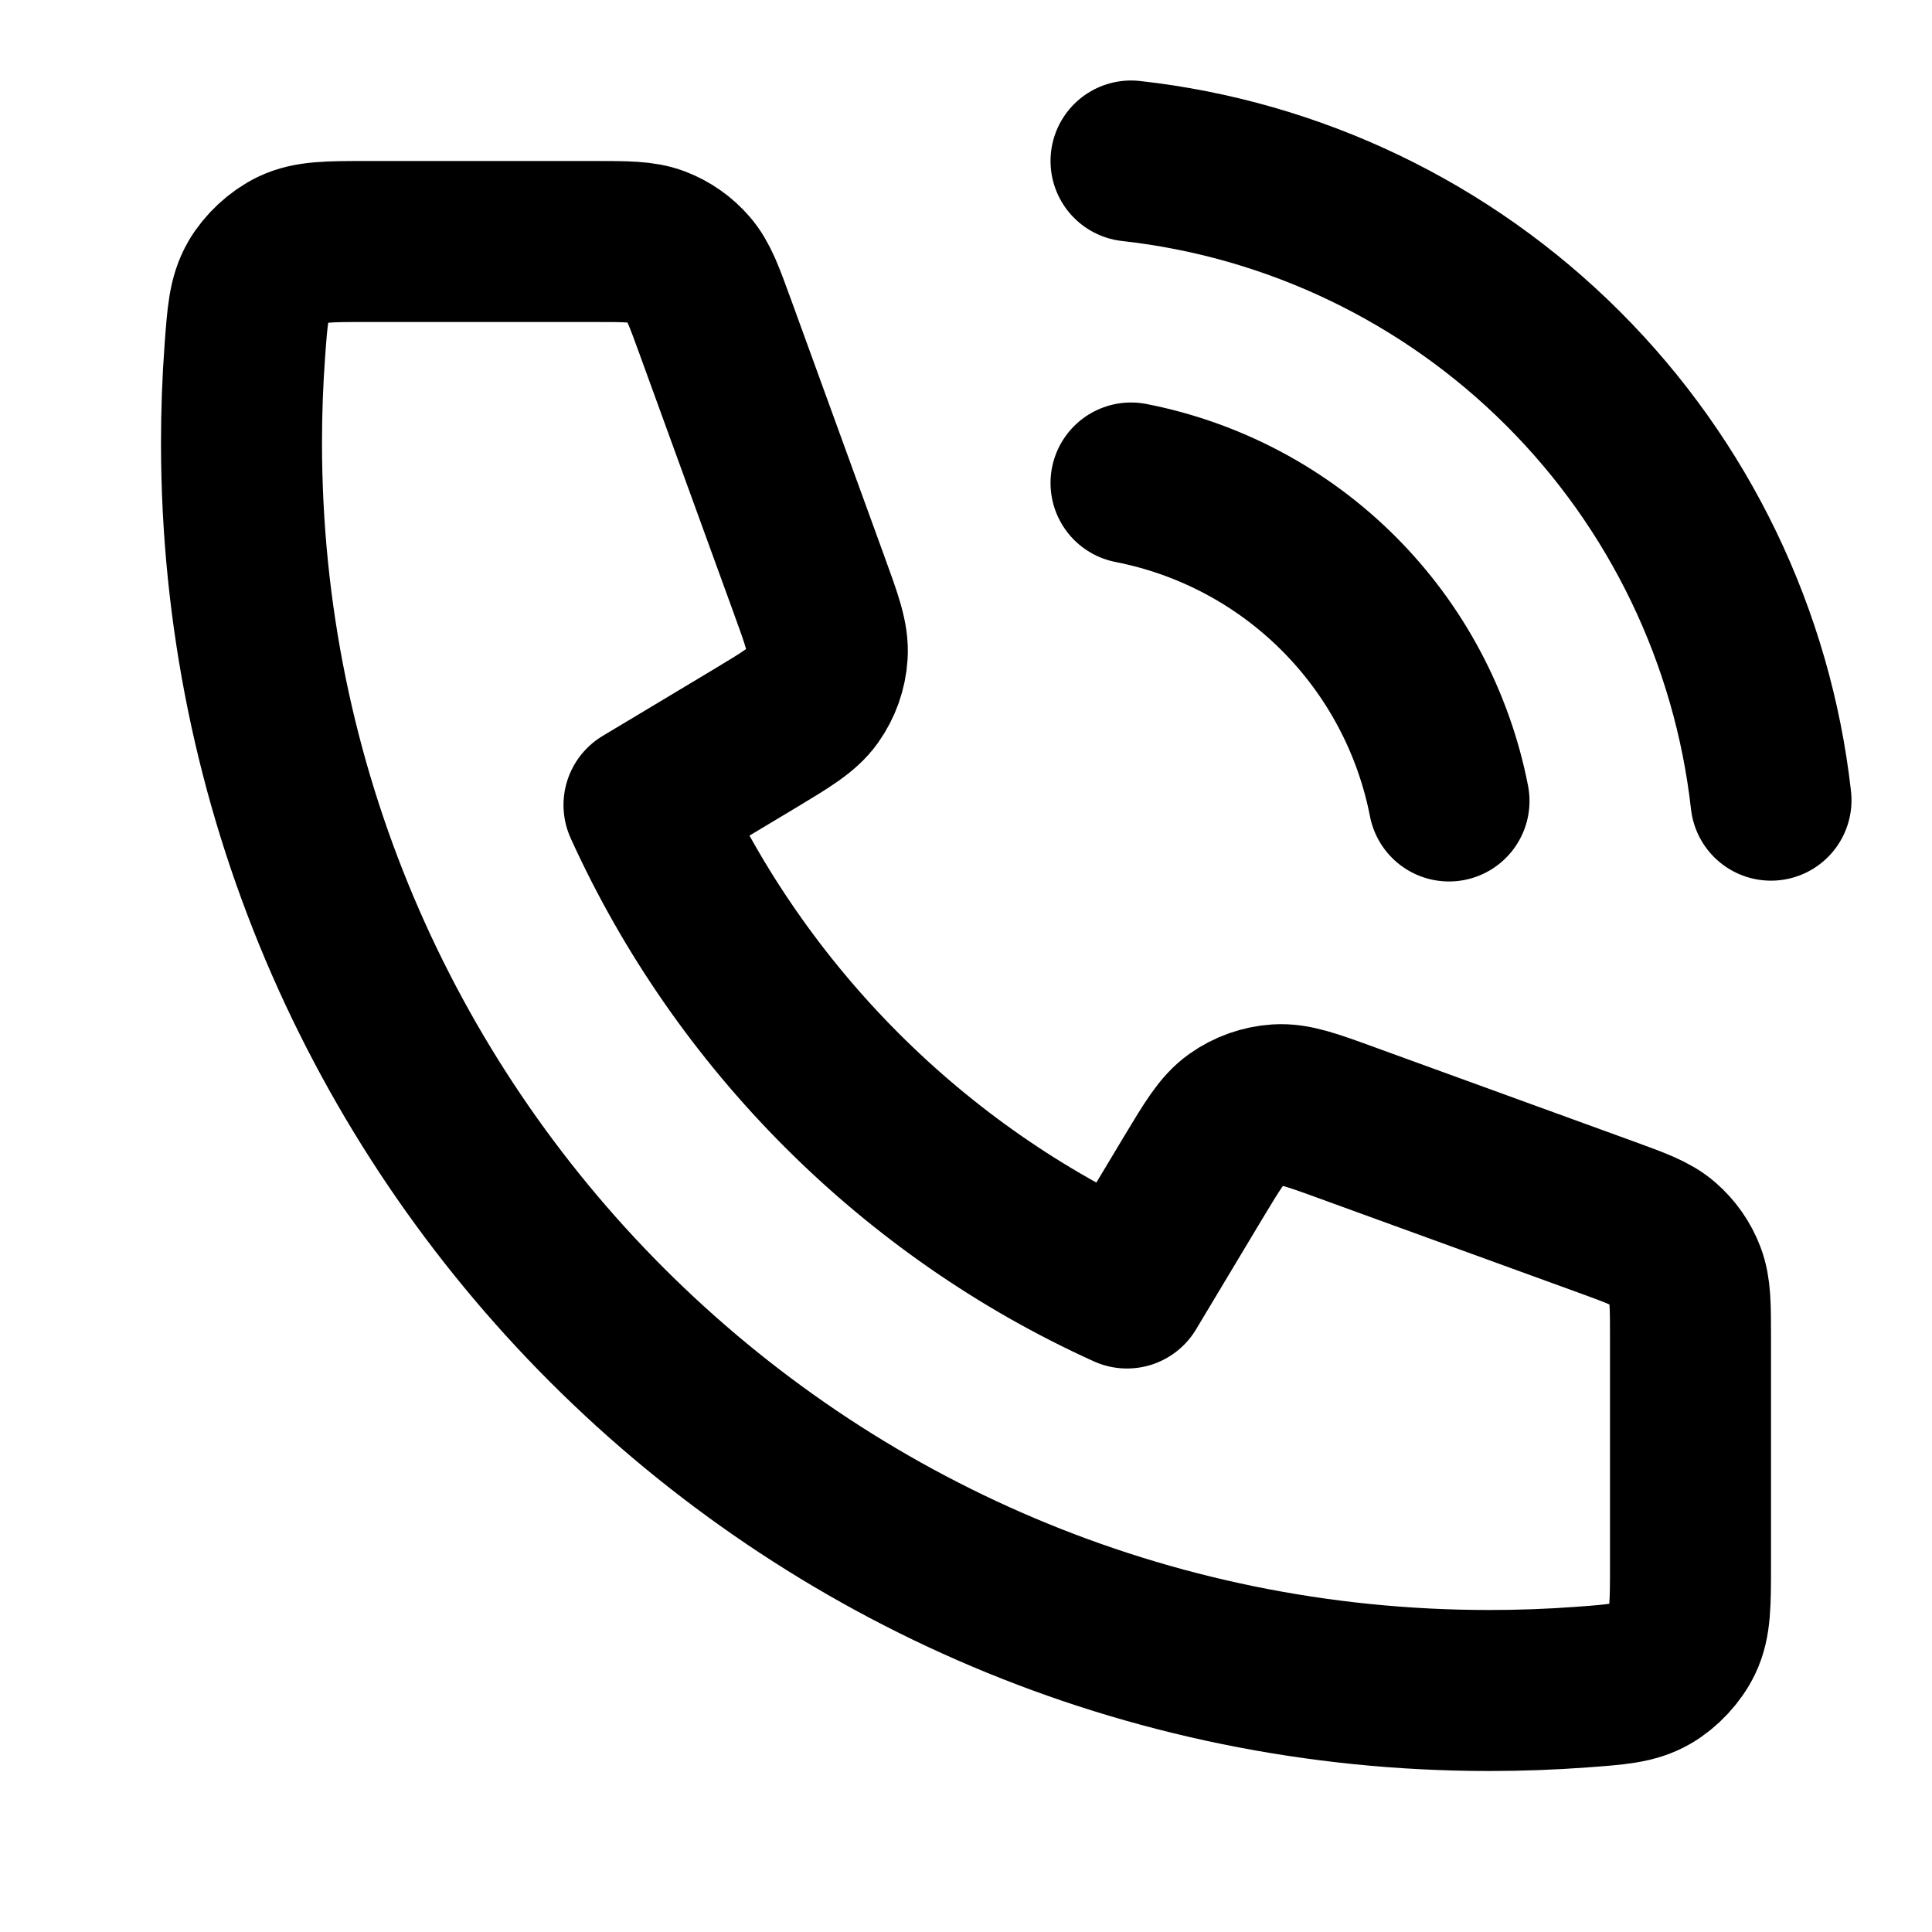
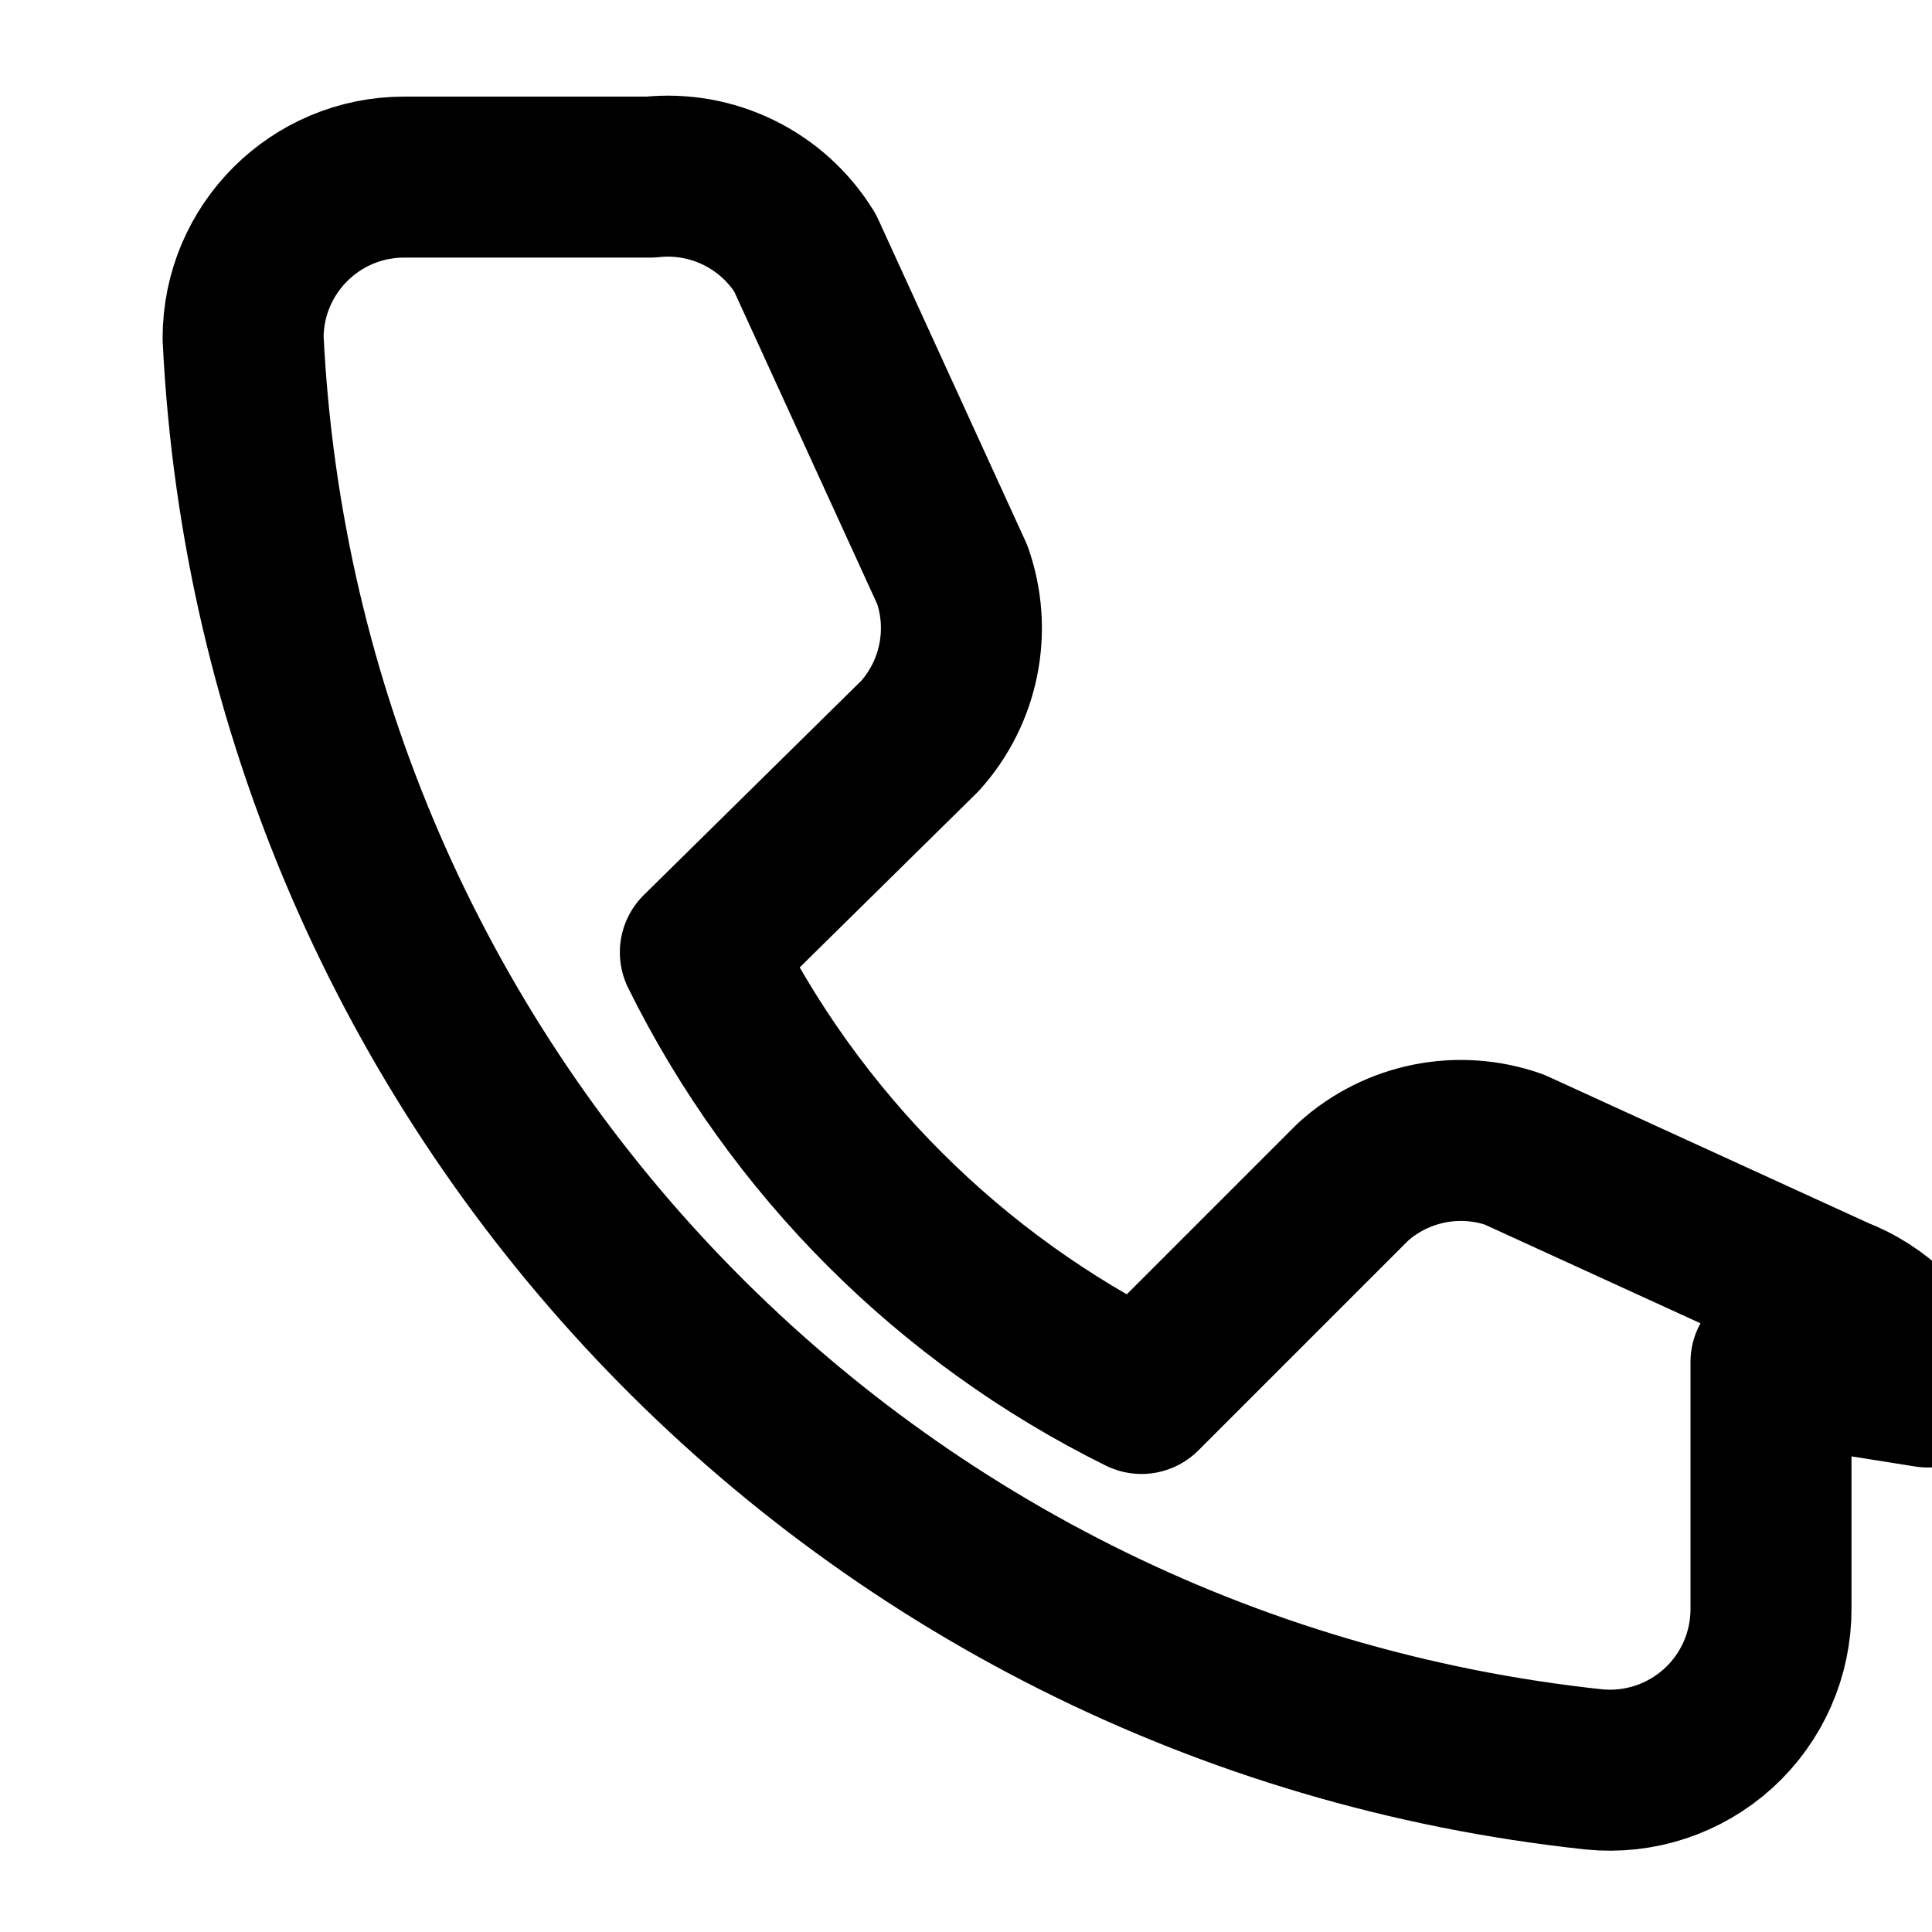
- <svg xmlns="http://www.w3.org/2000/svg" width="800px" height="800px" viewBox="0 0 24 24" fill="none">
-   <path d="M14.05 6C15.027 6.191 15.924 6.668 16.628 7.372C17.332 8.076 17.809 8.973 18 9.95M14.05 2C16.079 2.225 17.972 3.134 19.416 4.577C20.861 6.02 21.772 7.911 22 9.94M18.5 21C9.94 21 3 14.06 3 5.5C3 5.114 3.014 4.731 3.042 4.352C3.074 3.917 3.09 3.699 3.204 3.501C3.298 3.337 3.466 3.181 3.636 3.099C3.842 3 4.082 3 4.562 3H7.379C7.783 3 7.985 3 8.158 3.066C8.311 3.125 8.447 3.22 8.554 3.344C8.676 3.484 8.745 3.674 8.883 4.053L10.049 7.26C10.21 7.702 10.29 7.922 10.276 8.132C10.264 8.316 10.201 8.494 10.094 8.645C9.973 8.816 9.771 8.937 9.369 9.179L8 10C9.202 12.649 11.35 14.8 14 16L14.821 14.631C15.063 14.229 15.184 14.027 15.355 13.906C15.506 13.799 15.684 13.736 15.868 13.724C16.078 13.71 16.299 13.79 16.74 13.951L19.947 15.117C20.326 15.255 20.516 15.324 20.656 15.446C20.779 15.553 20.875 15.689 20.933 15.842C21 16.015 21 16.217 21 16.621V19.438C21 19.918 21 20.158 20.901 20.364C20.819 20.535 20.663 20.702 20.499 20.796C20.301 20.91 20.083 20.926 19.648 20.958C19.269 20.986 18.886 21 18.5 21Z" stroke="#000000" stroke-width="2" stroke-linecap="round" stroke-linejoin="round" />
+ <svg xmlns="http://www.w3.org/2000/svg" width="24" height="24" viewBox="0 0 24 24" fill="none" stroke="currentColor" stroke-width="2" stroke-linecap="round" stroke-linejoin="round">
+   <path d="M22 16.92v3.06a2 2 0 0 1-2.2 2A18.8 18.8 0 0 1 3.02 4.2a2 2 0 0 1 2-2h3.06A2 2 0 0 1 10 3.14l1.83 4a2 2 0 0 1-.4 2L8.7 11.83a12.1 12.1 0 0 0 5.48 5.48l2.63-2.63a2 2 0 0 1 2-.4l4 1.83a2 2 0 0 1 1.14 1.12z" />
</svg>
